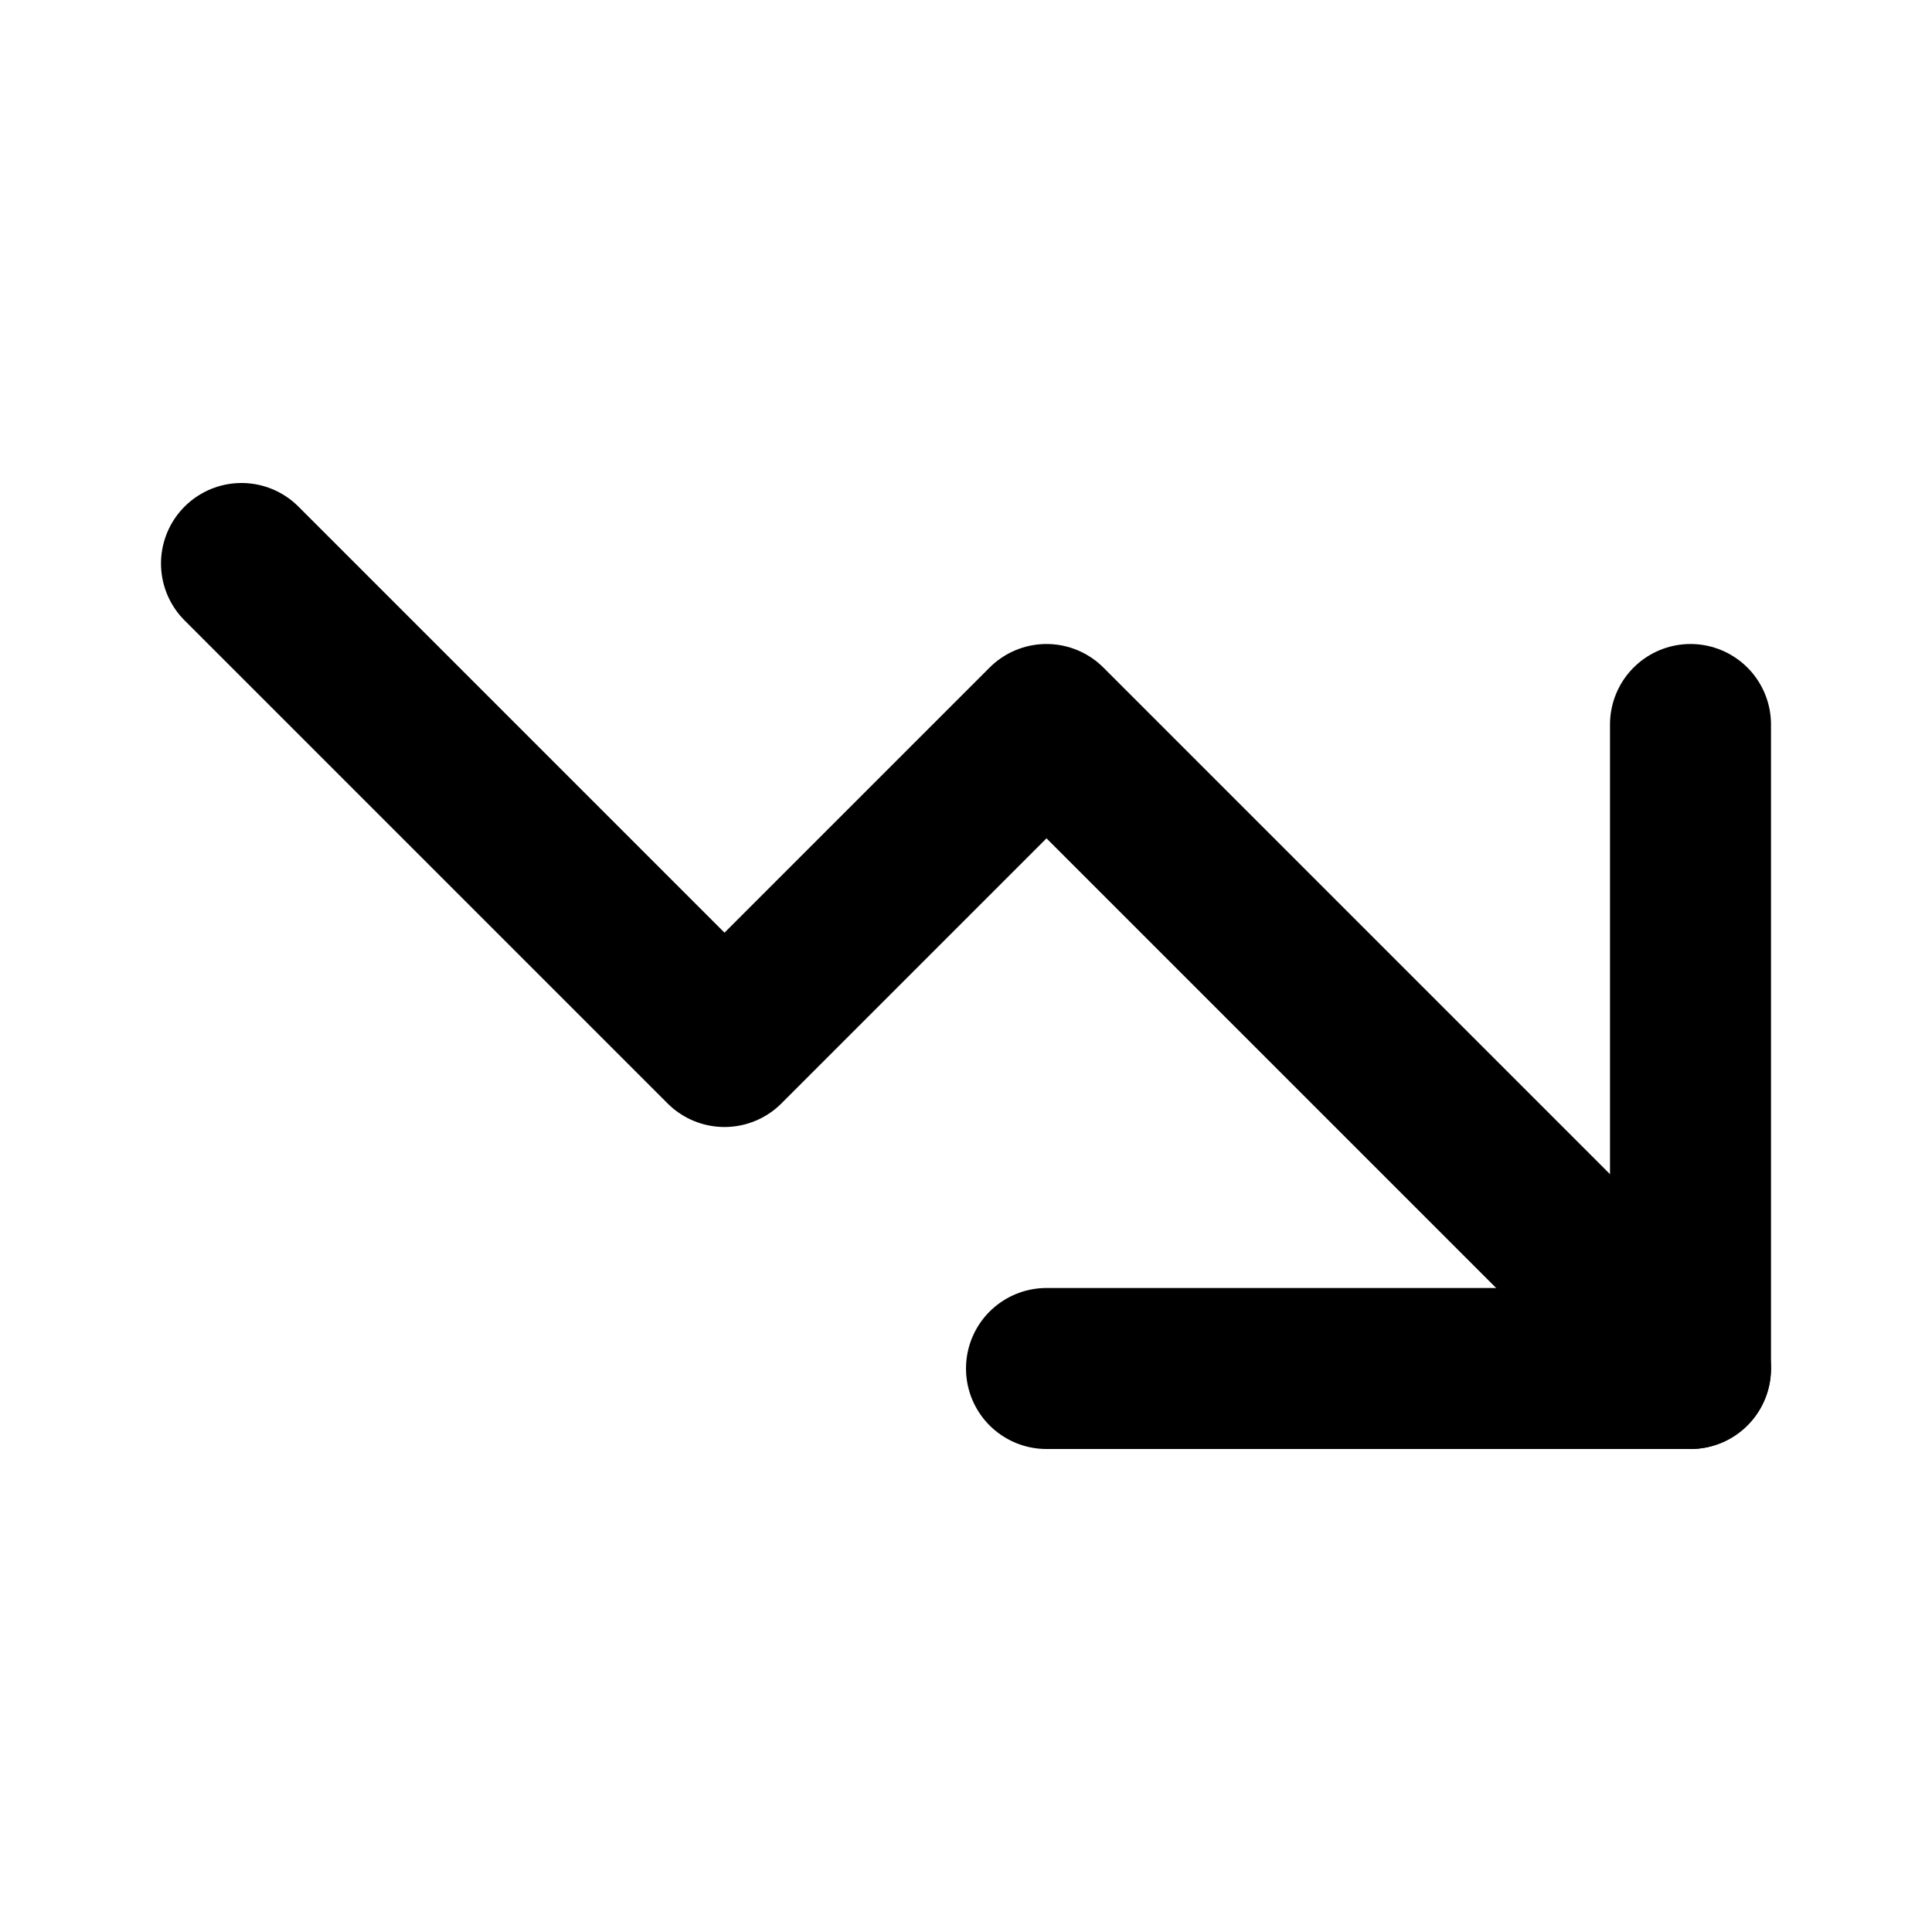
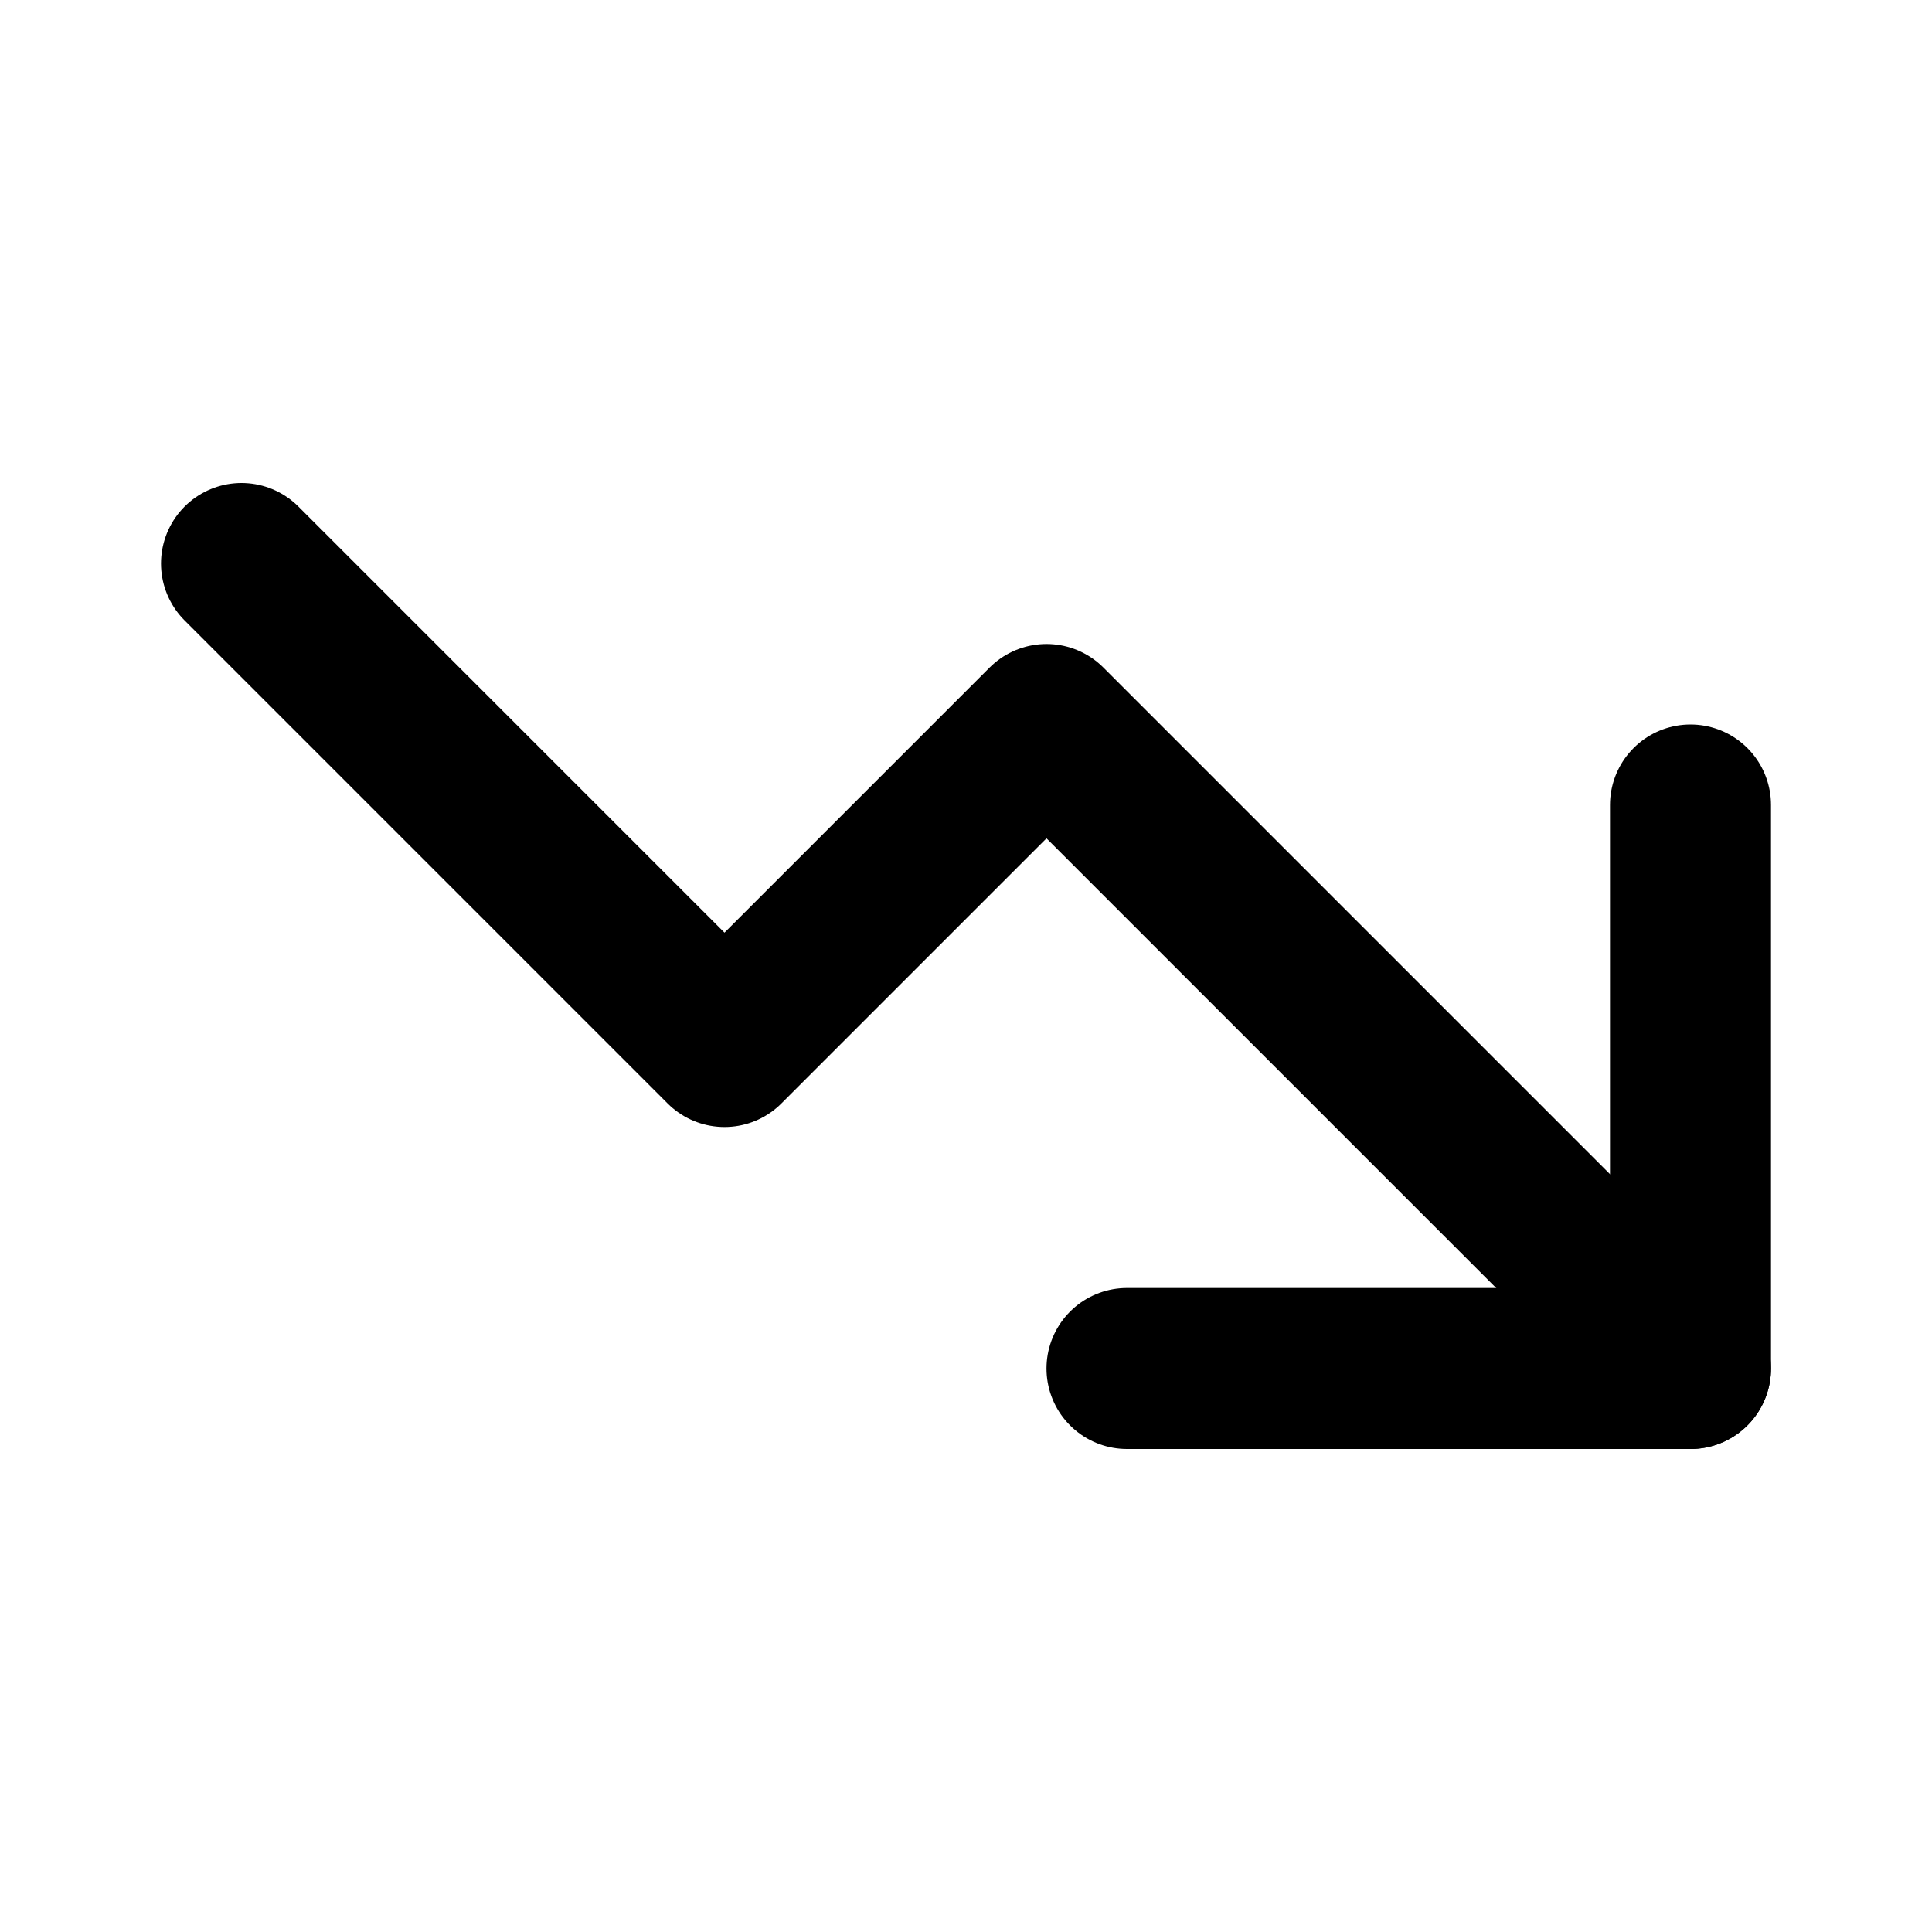
<svg xmlns="http://www.w3.org/2000/svg" class="icon tabler-icon tabler-icon-trending-down" width="24" height="24" viewBox="0 0 24 24" stroke-width="2" stroke="currentColor" fill="none" stroke-linecap="round" stroke-linejoin="round">
  <polyline points="3 7 9 13 13 9 21 17" />
-   <polyline points="21 9 21 17 13 17" />
+   <polyline points="21 10 21 17 14 17" />
</svg>
